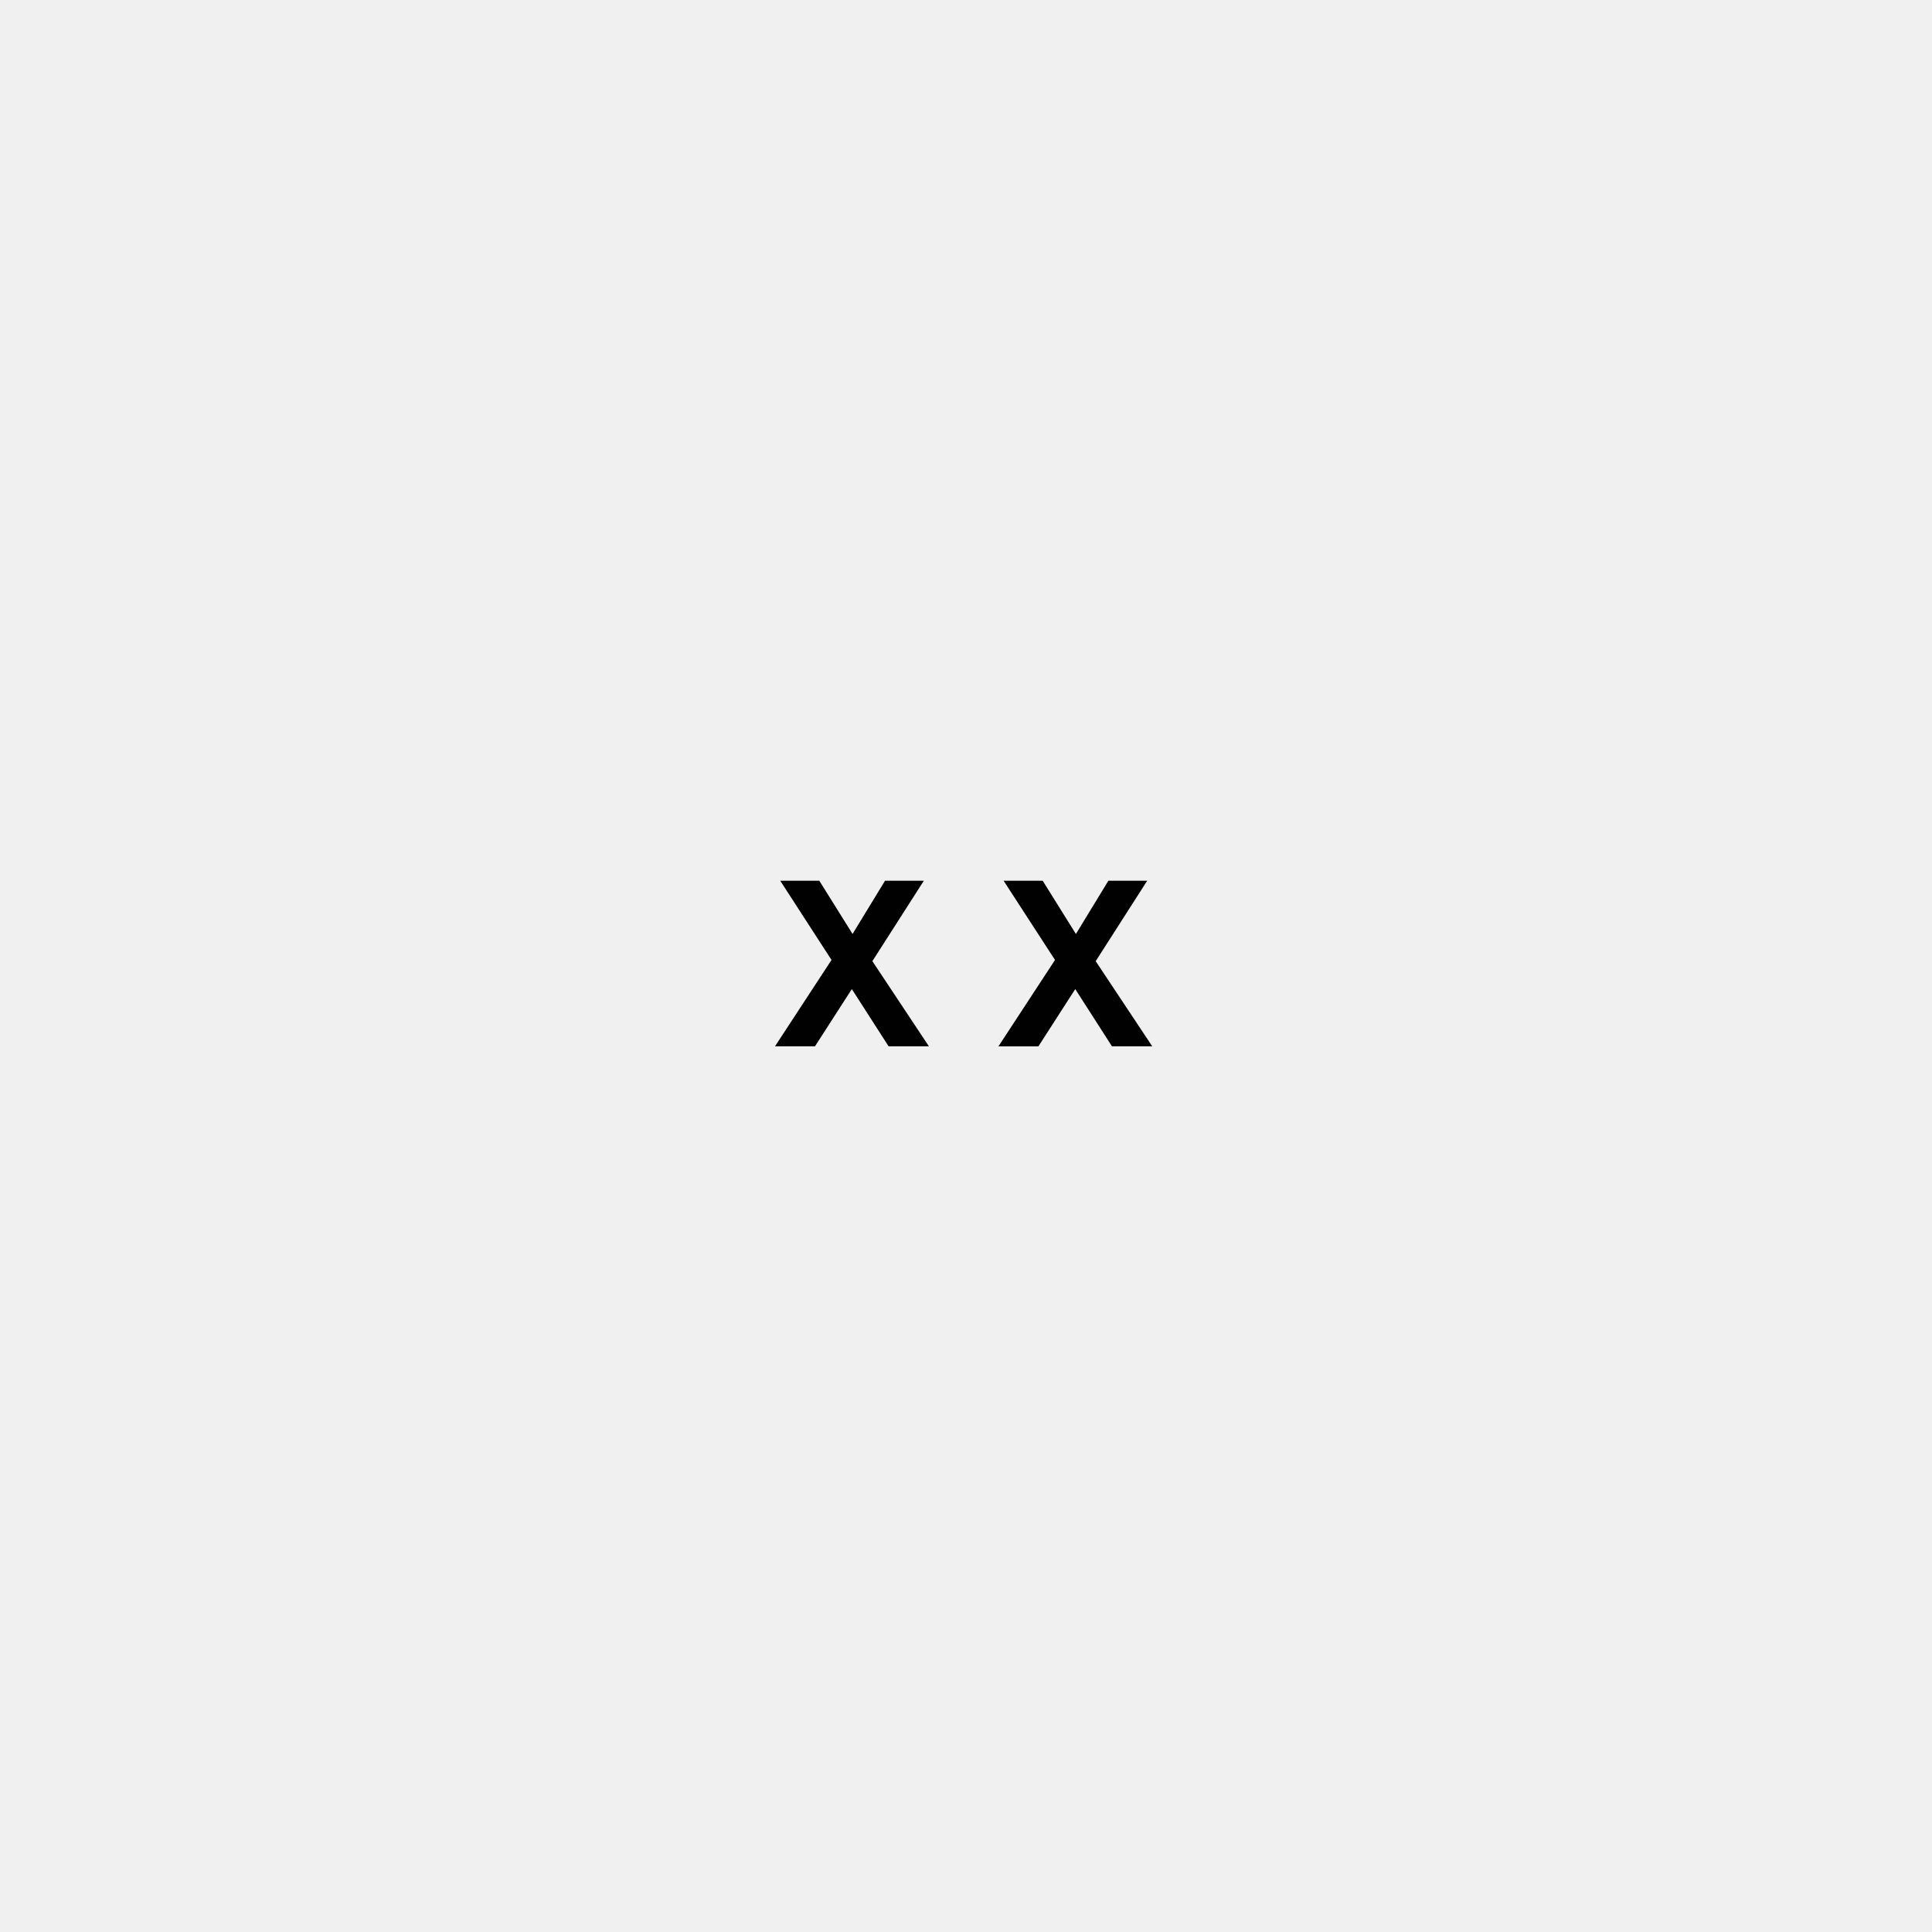
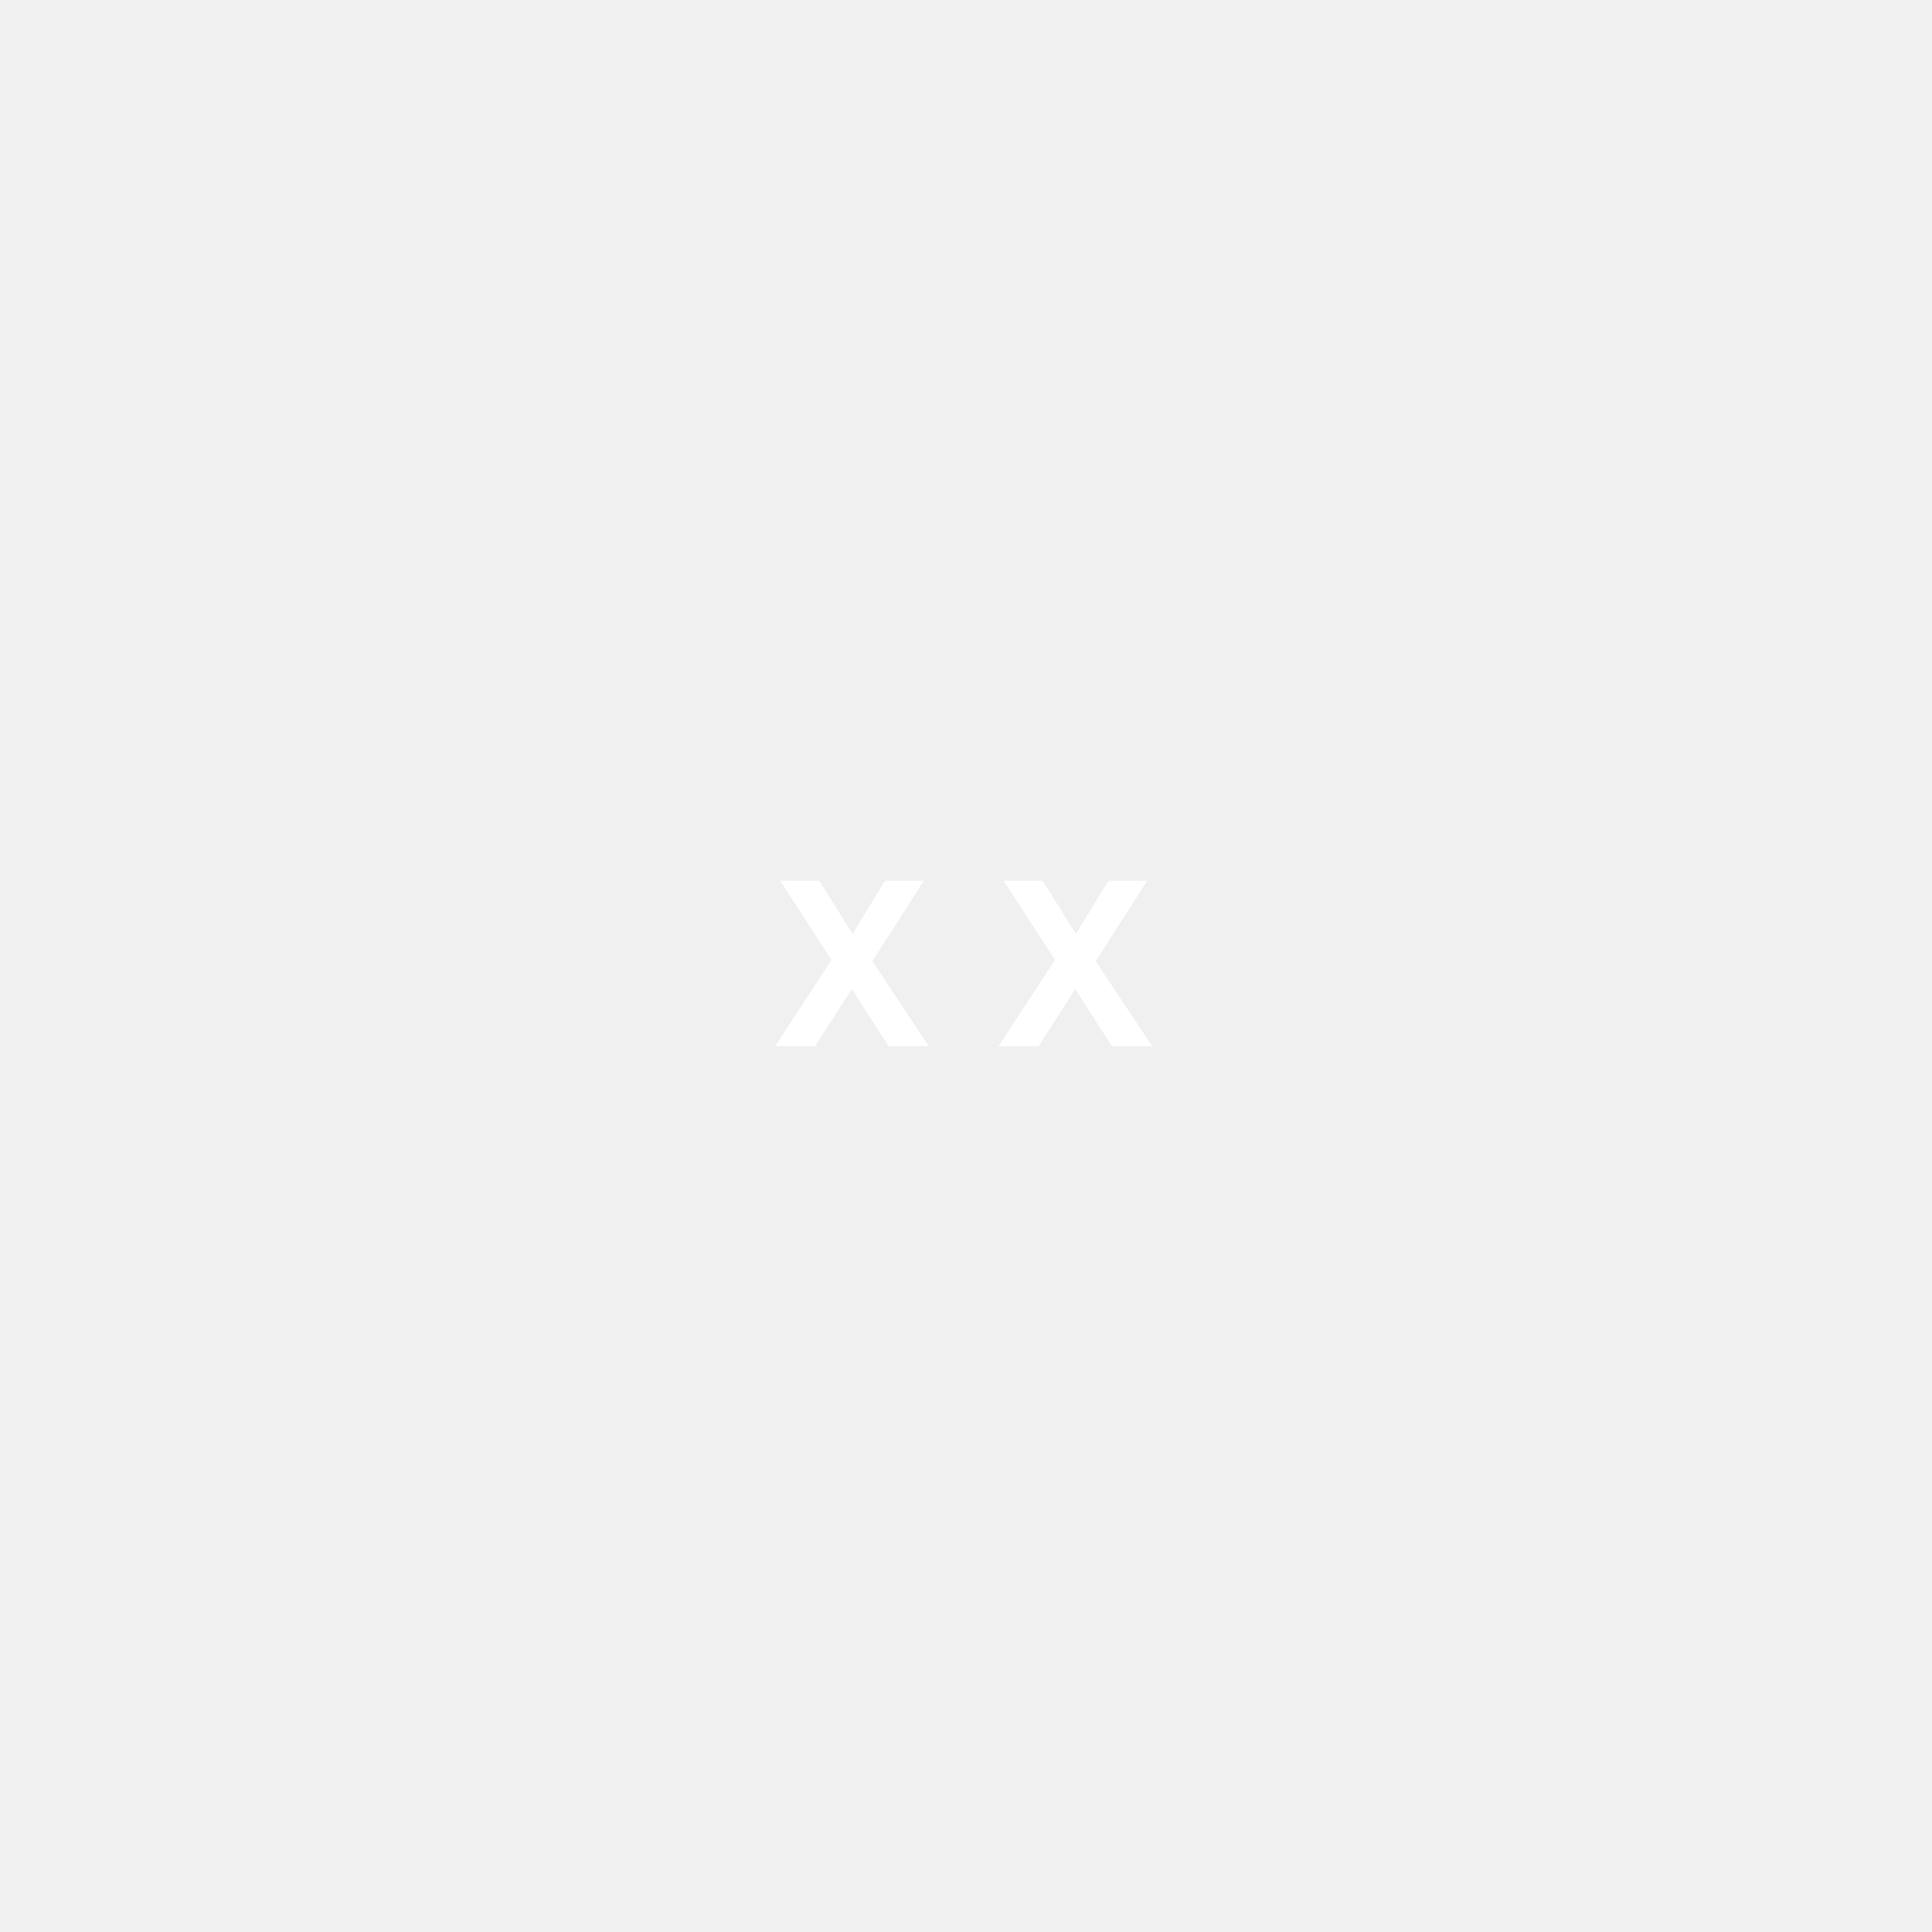
<svg xmlns="http://www.w3.org/2000/svg" version="1.1" id="_0.SFG-U----------" x="0px" y="0px" width="400px" height="400px" viewBox="0 0 400 400" enable-background="new 0 0 400 400" xml:space="preserve">
-   <g>
-     <path fill="#010101" d="M160.44,216.65l11.716-17.902l-10.616-16.398h8.09l6.882,11.016l6.722-11.016h8.035l-10.654,16.646   l11.707,17.637h-8.344l-7.615-11.854l-7.633,11.854h-8.293v0.012h0.003V216.65L160.44,216.65z" />
-     <path fill="#010101" d="M206.708,216.65l11.719-17.899l-10.638-16.401h8.09l6.875,11.024l6.721-11.024h8.038l-10.663,16.651   l11.713,17.631h-8.344l-7.599-11.854l-7.63,11.859h-8.294v0.012H206.708L206.708,216.65z" />
+   <defs id="defs3082" />
+   <g id="g3074">
+     <path fill="#010101" d="M160.44,216.65l11.716-17.902l-10.616-16.398h8.09l6.882,11.016l6.722-11.016h8.035l-10.654,16.646   l11.707,17.637h-8.344l-7.615-11.854l-7.633,11.854h-8.293v0.012h0.003V216.65L160.44,216.65z" id="path3076" style="fill:#ffffff" />
+     <path fill="#010101" d="M206.708,216.65l11.719-17.899l-10.638-16.401h8.09l6.875,11.024l6.721-11.024h8.038l-10.663,16.651   l11.713,17.631h-8.344l-7.599-11.854l-7.63,11.859h-8.294v0.012H206.708L206.708,216.65z" id="path3078" style="fill:#ffffff" />
  </g>
</svg>
